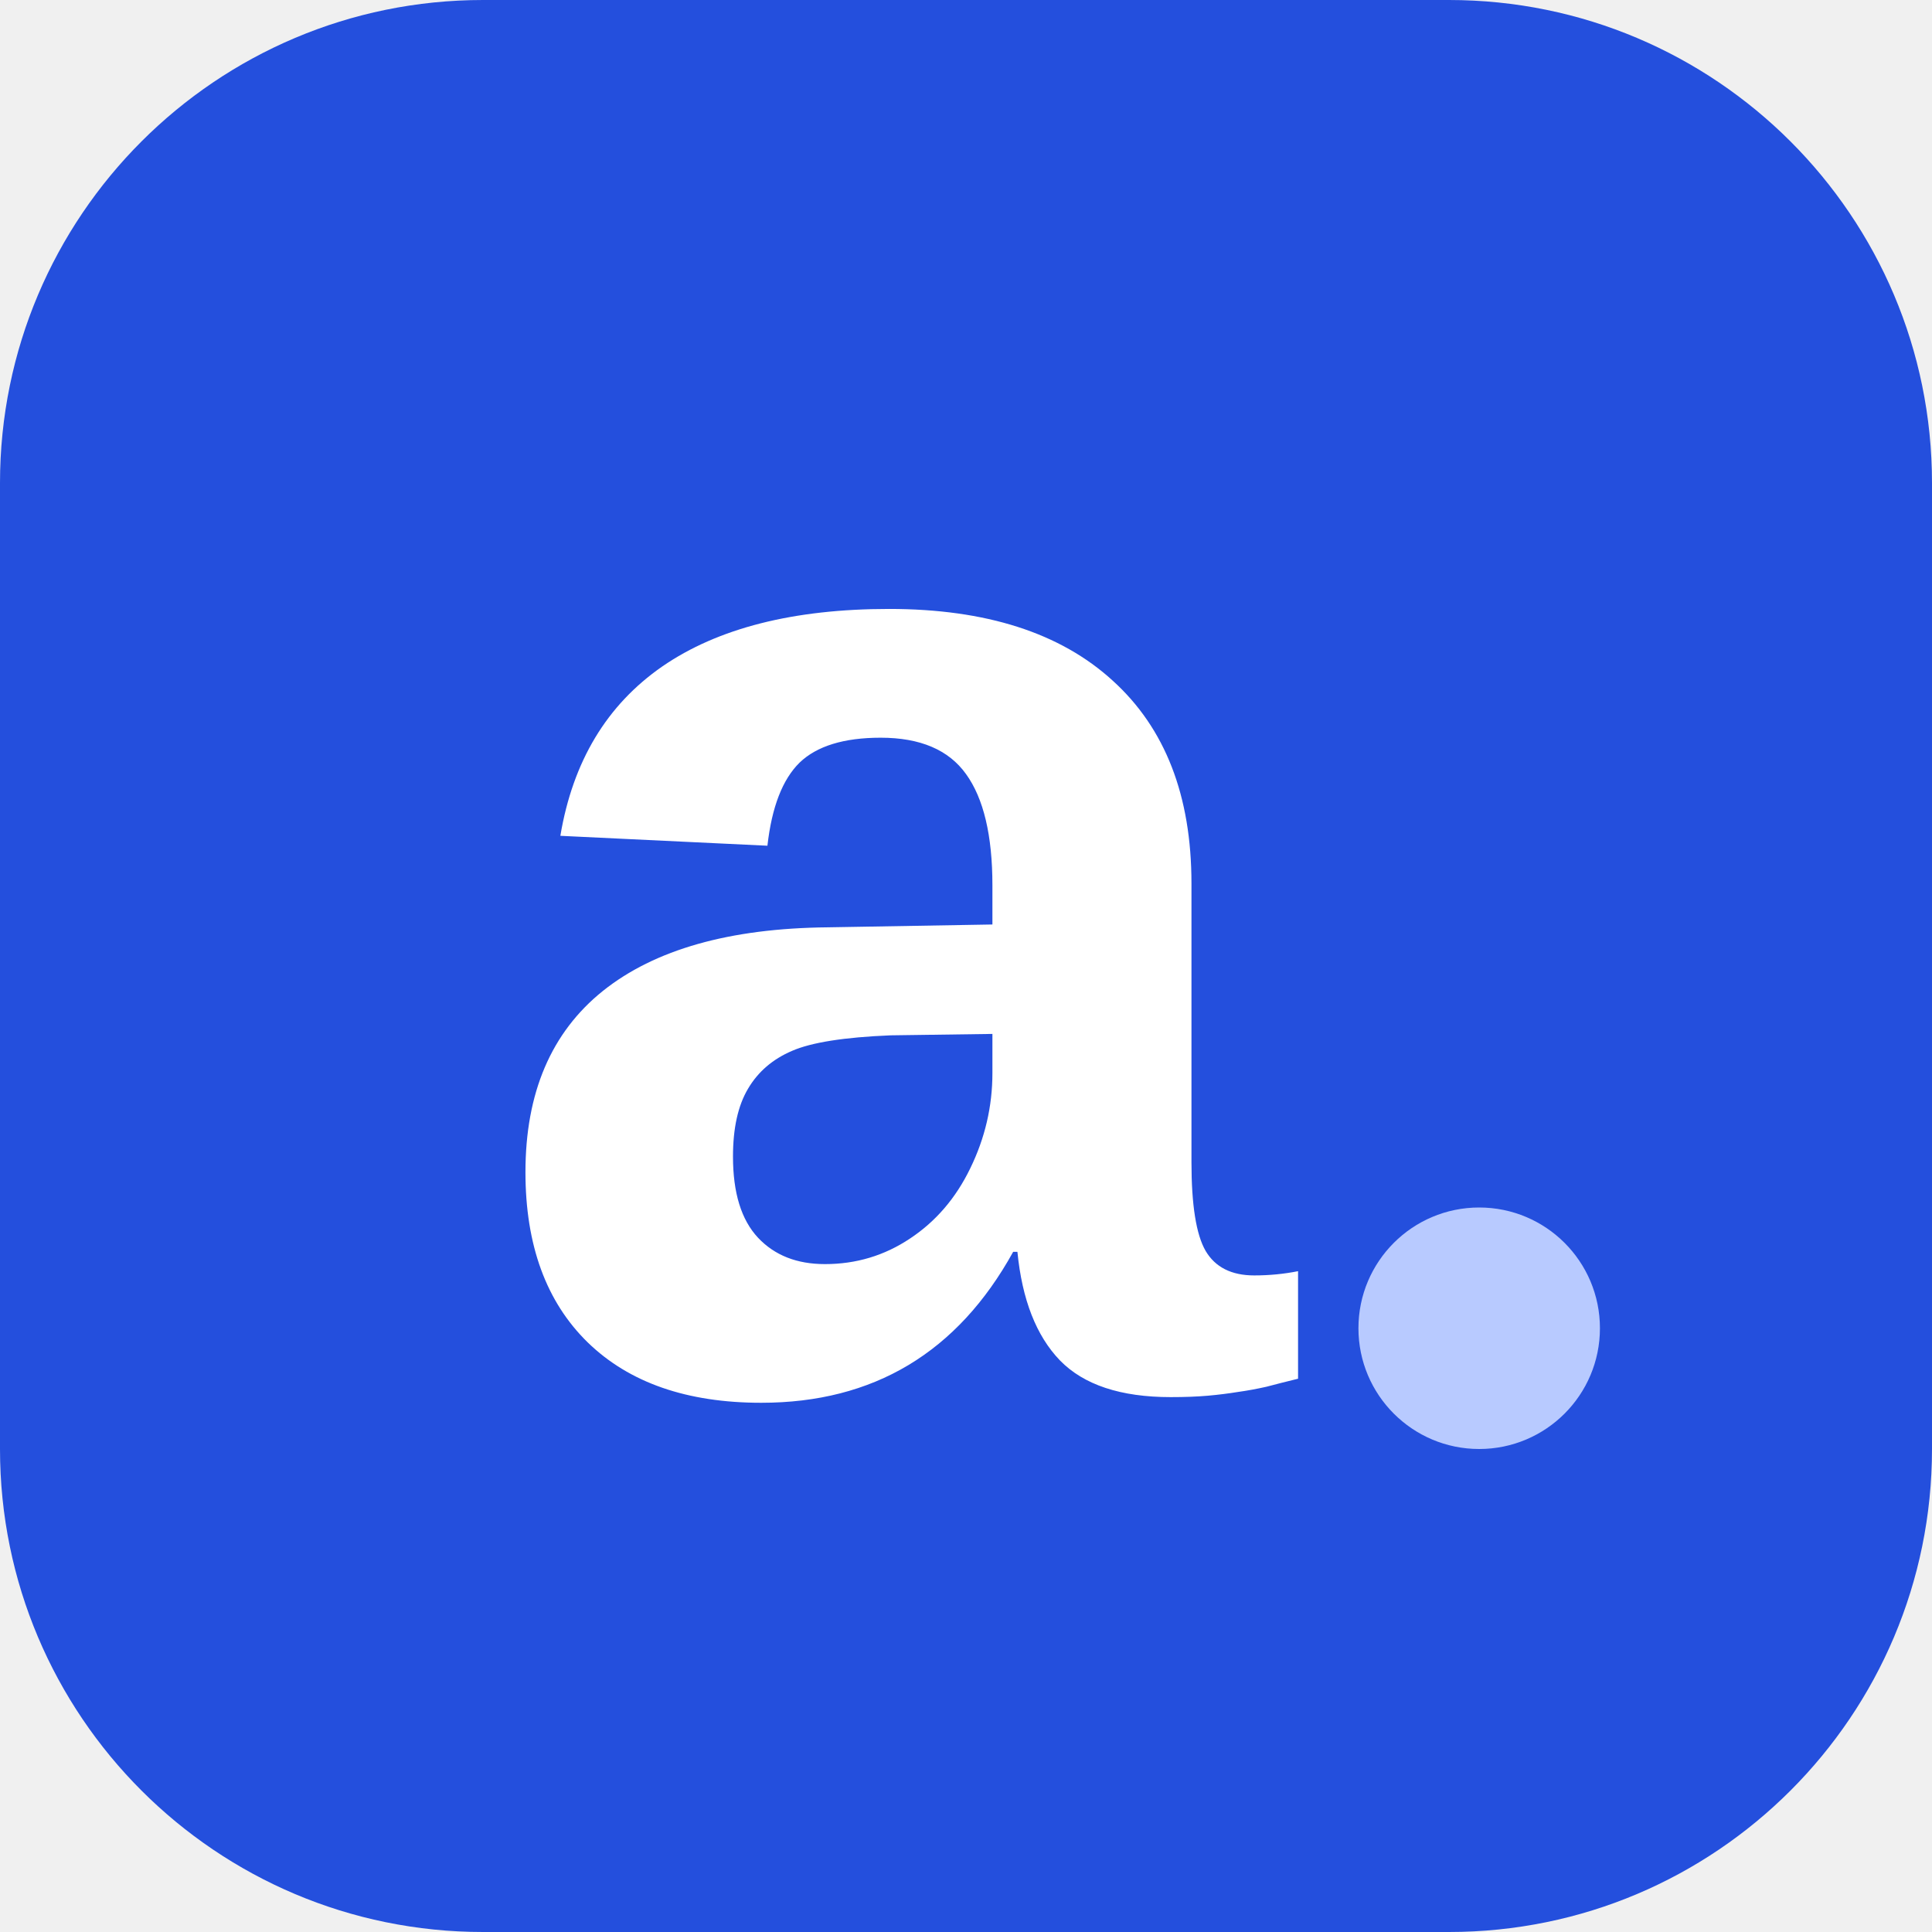
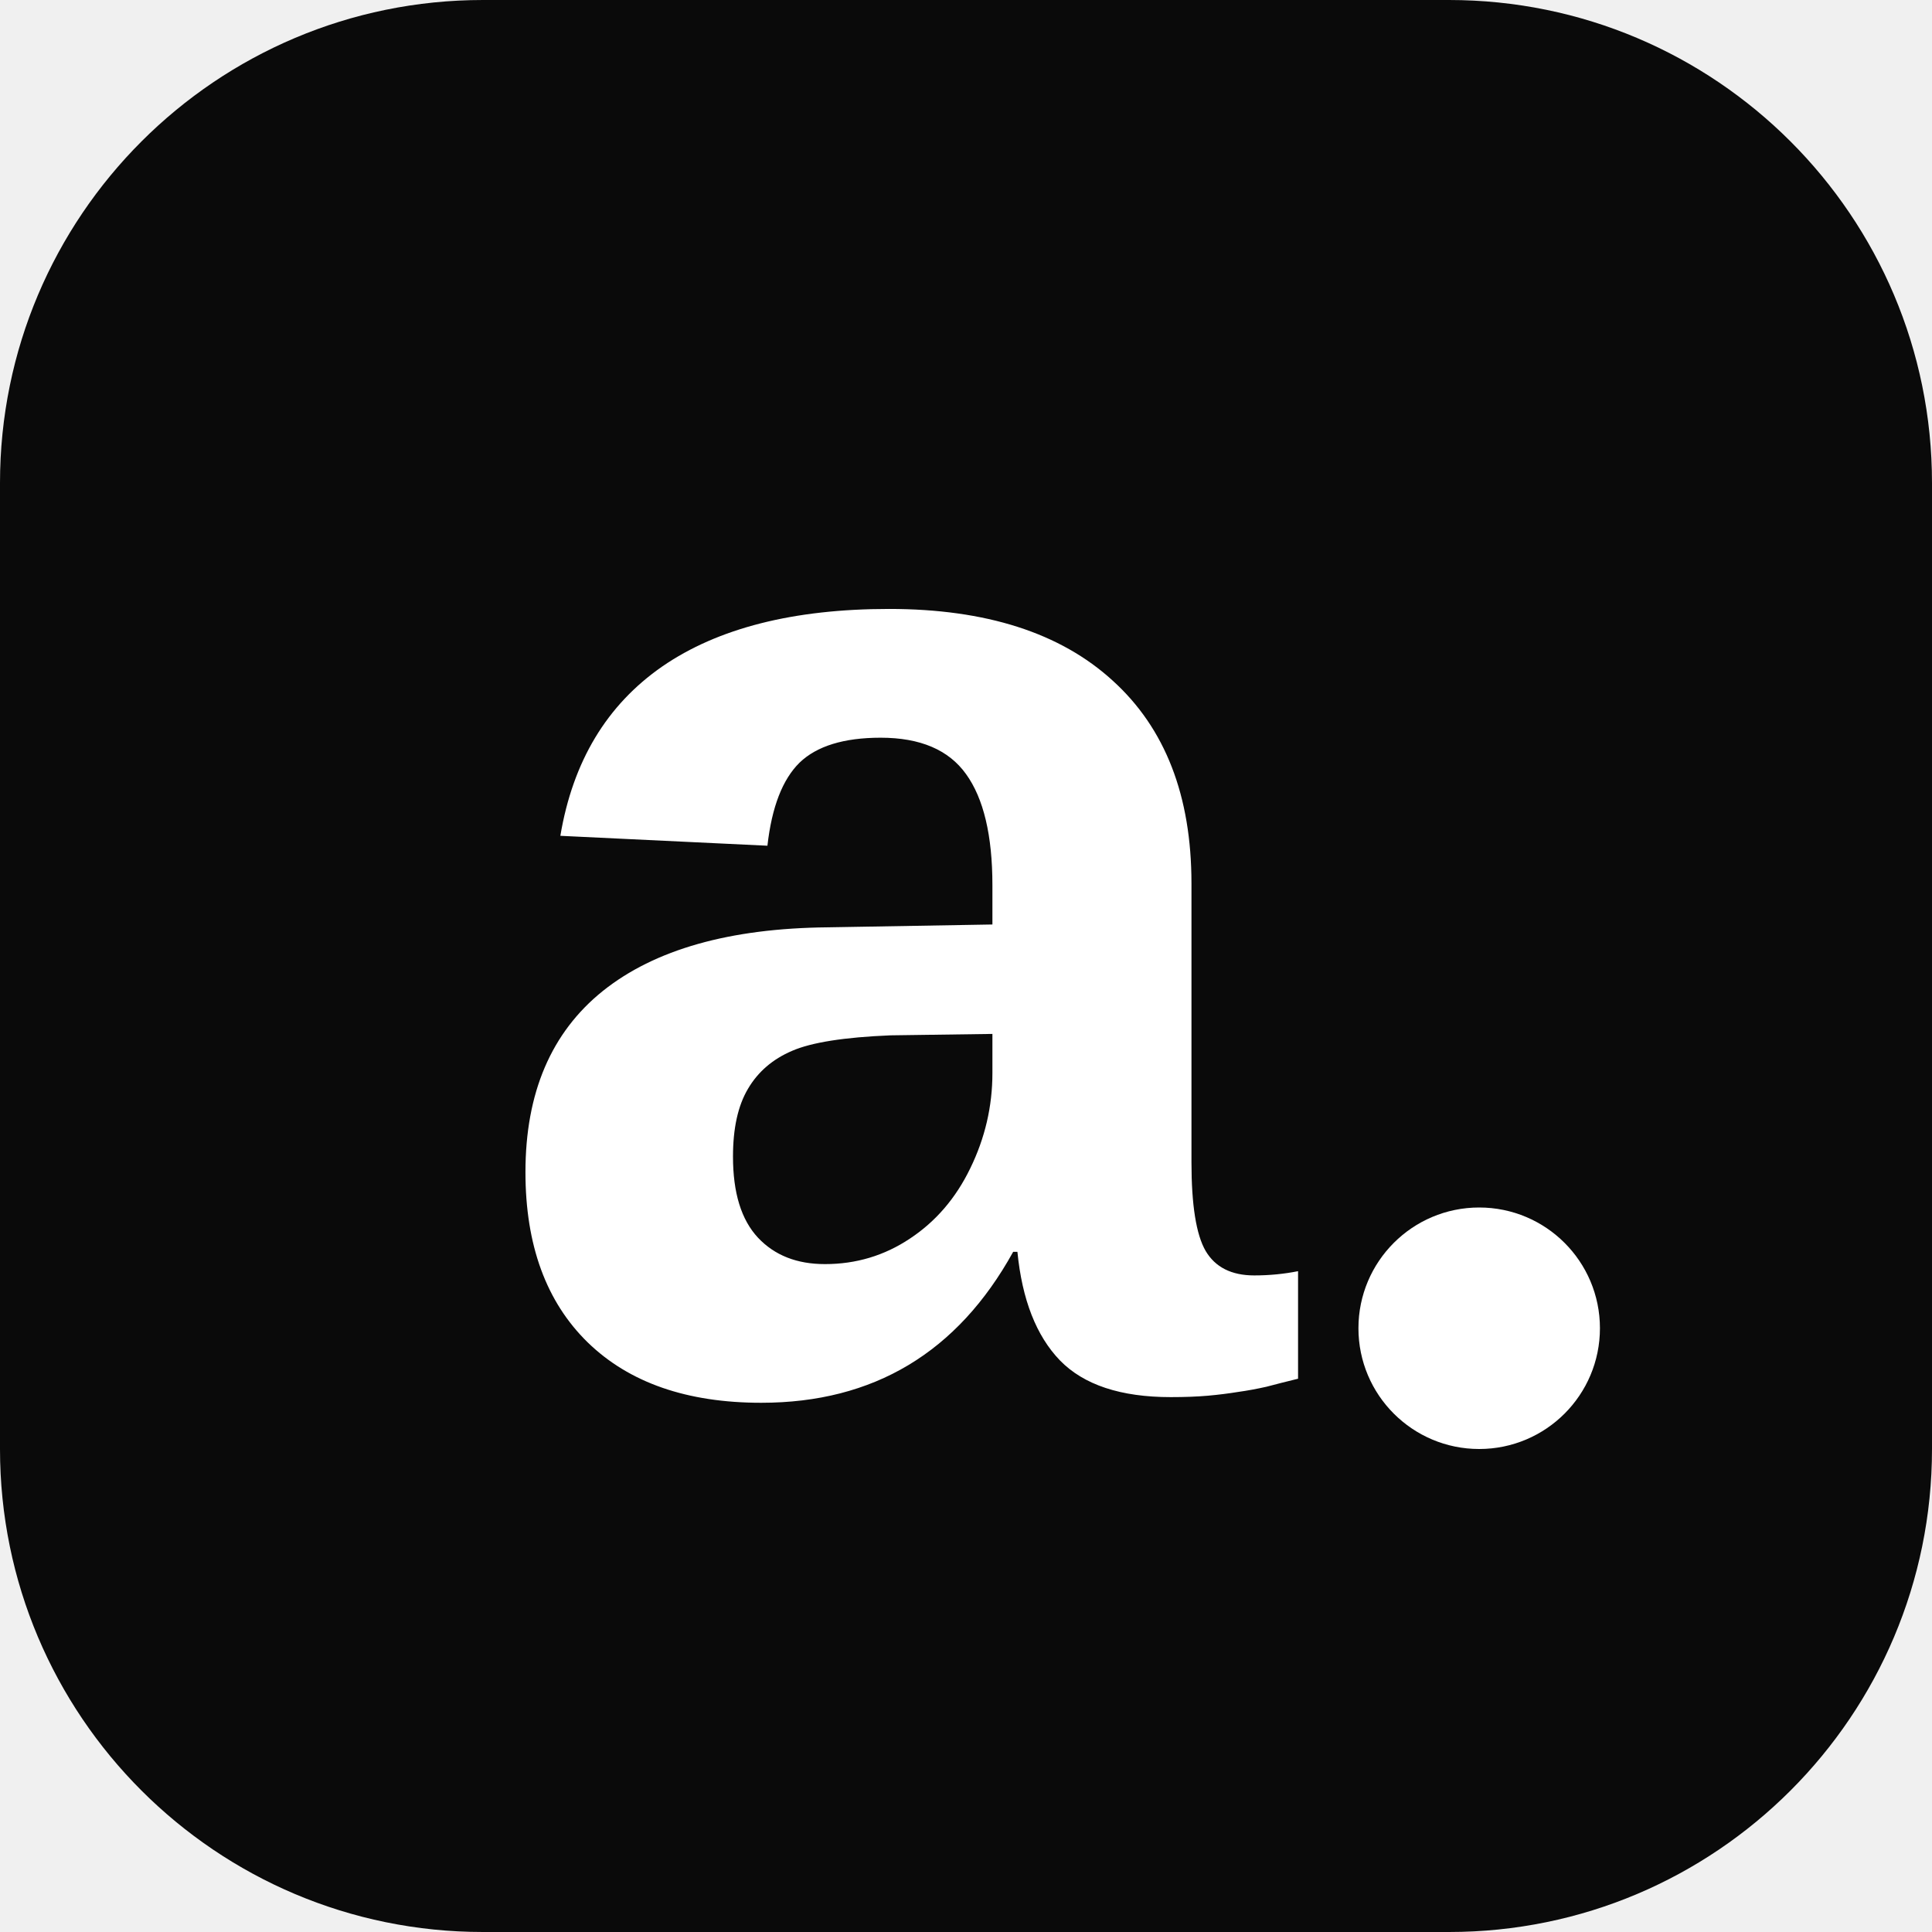
<svg xmlns="http://www.w3.org/2000/svg" viewBox="0 0 64 64">
-   <rect width="64" height="64" rx="16" fill="#244fdd" />
-   <text x="16" y="46" font-family="Arial,sans-serif" font-size="48" font-weight="700" fill="white">a</text>
-   <circle cx="49" cy="44" r="4" fill="#b8caff" />
+   <rect width="64" height="64" rx="16" fill="#0a0a0a" />
+   <text x="16" y="46" font-family="Arial,sans-serif" font-size="48" font-weight="700" fill="#ffffff">a</text>
+   <circle cx="49" cy="44" r="4" fill="#ffffff" />
</svg>
